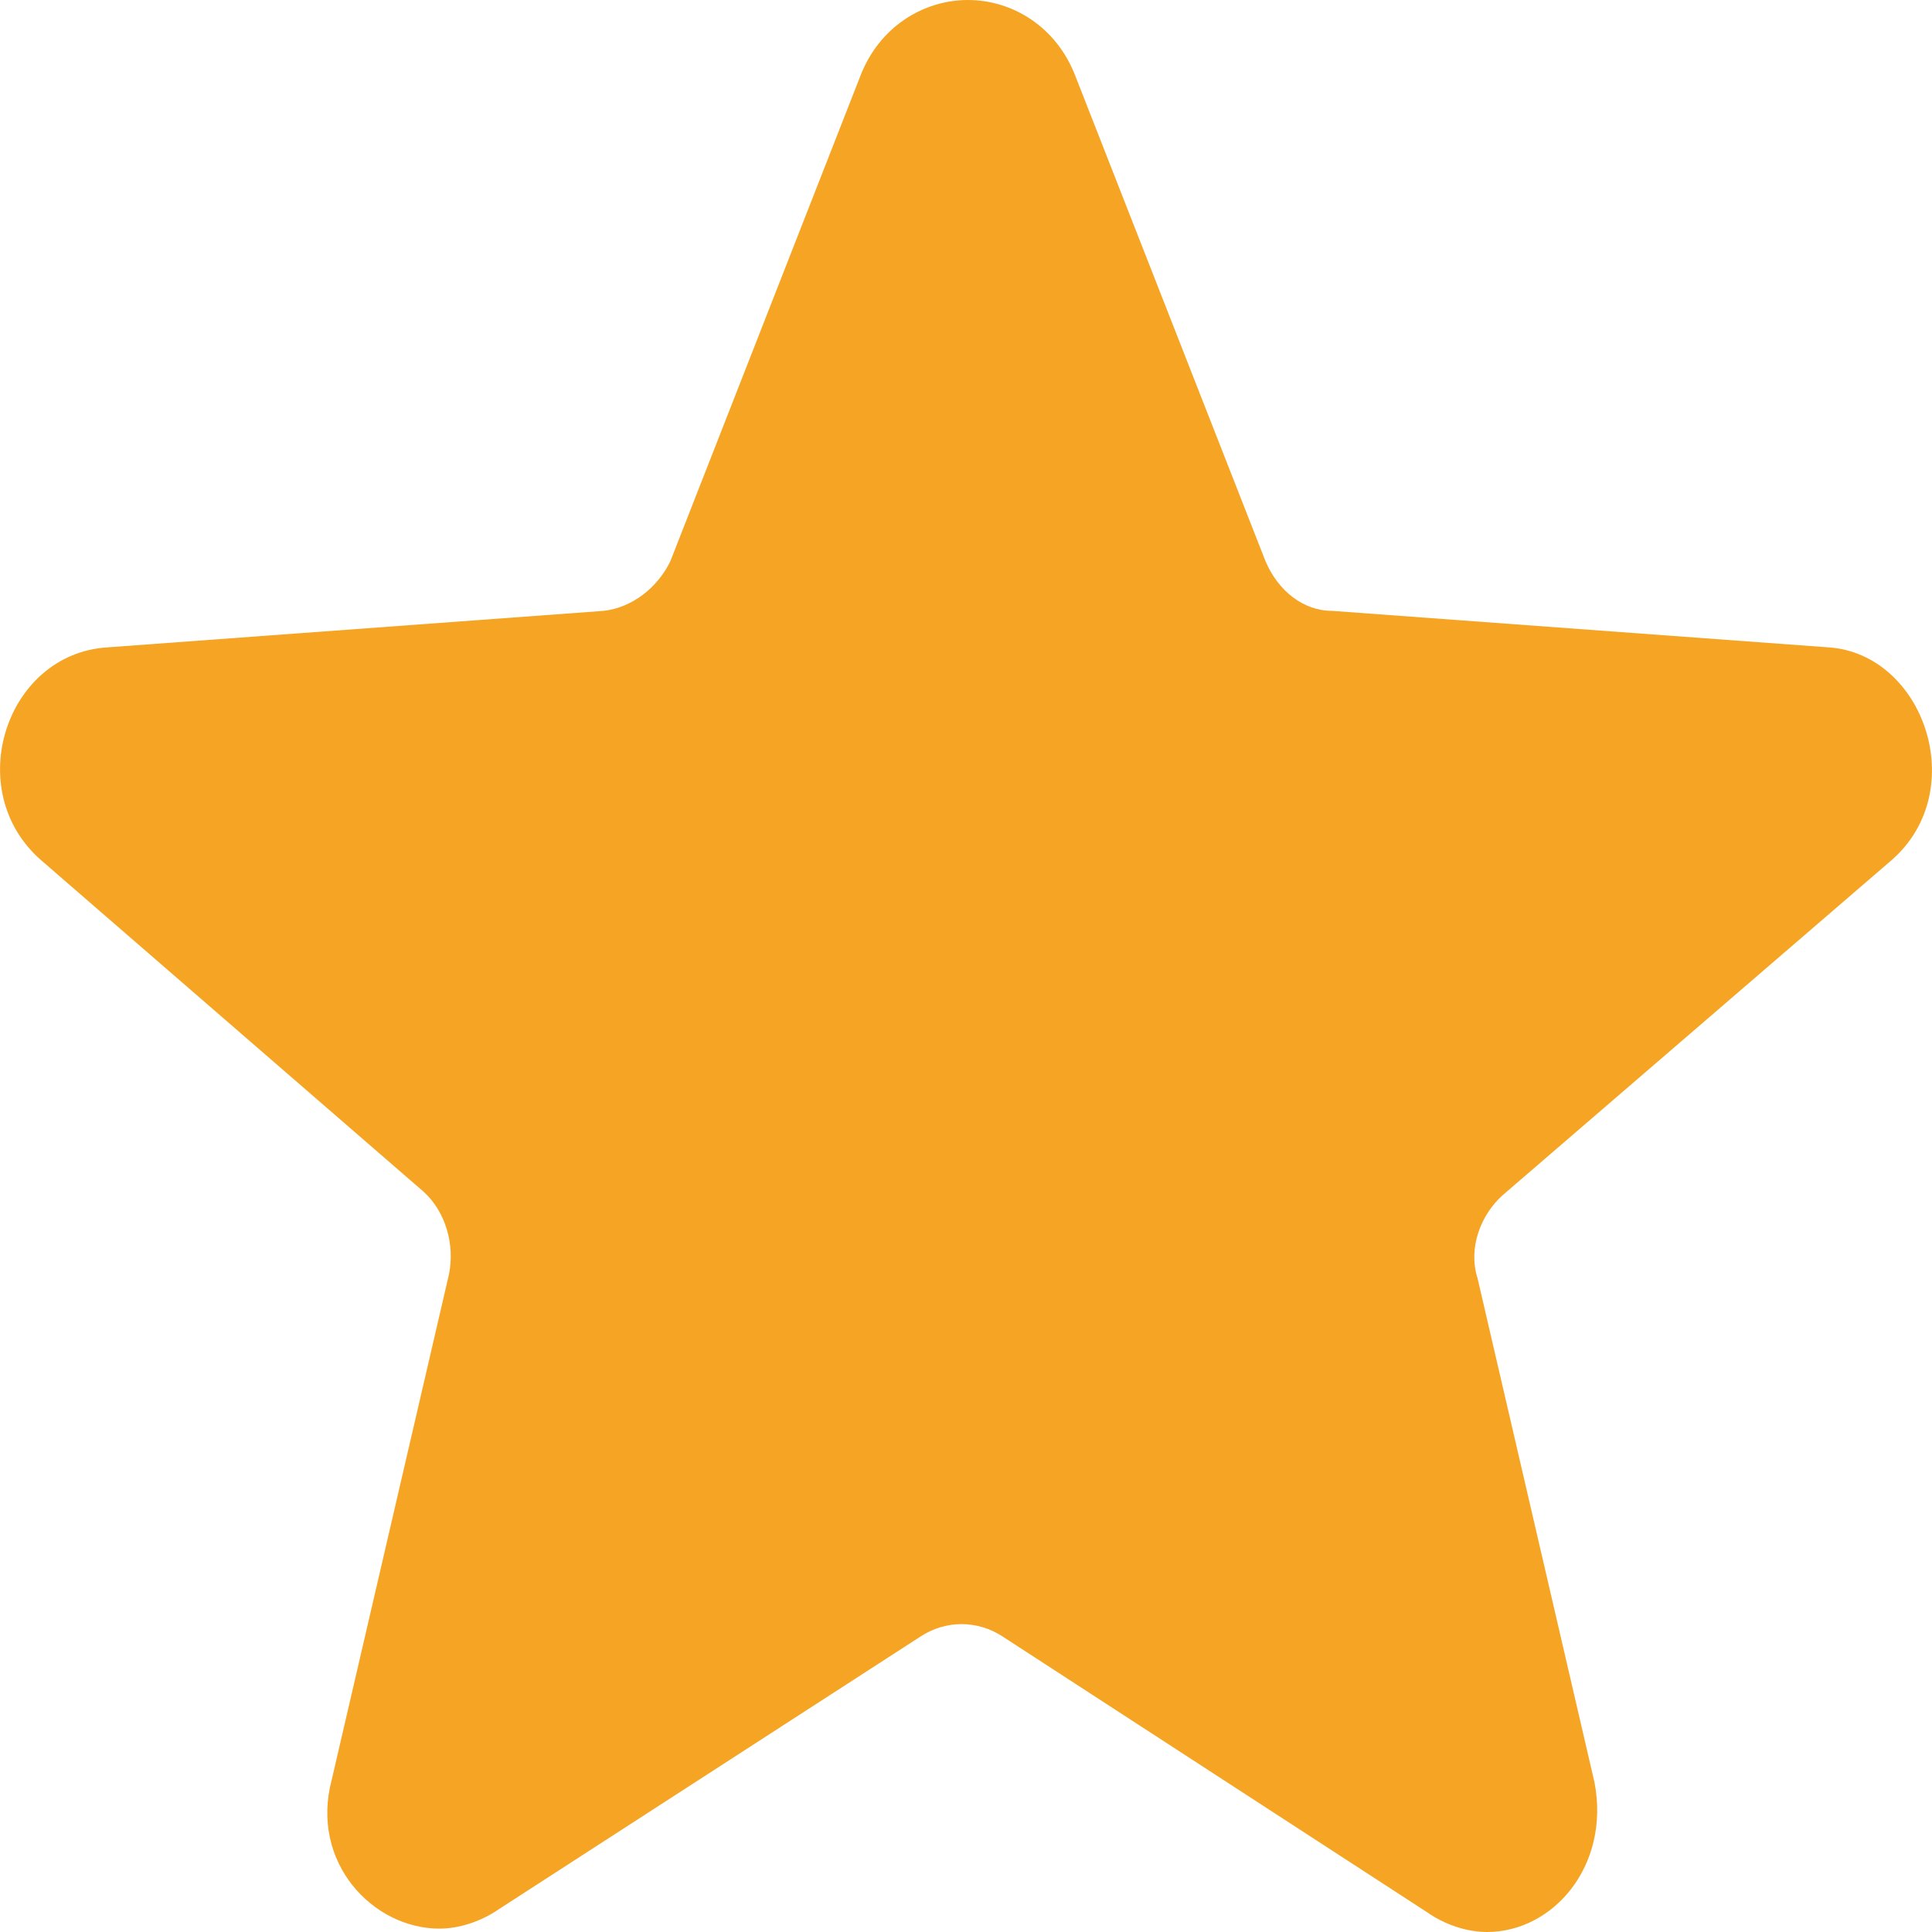
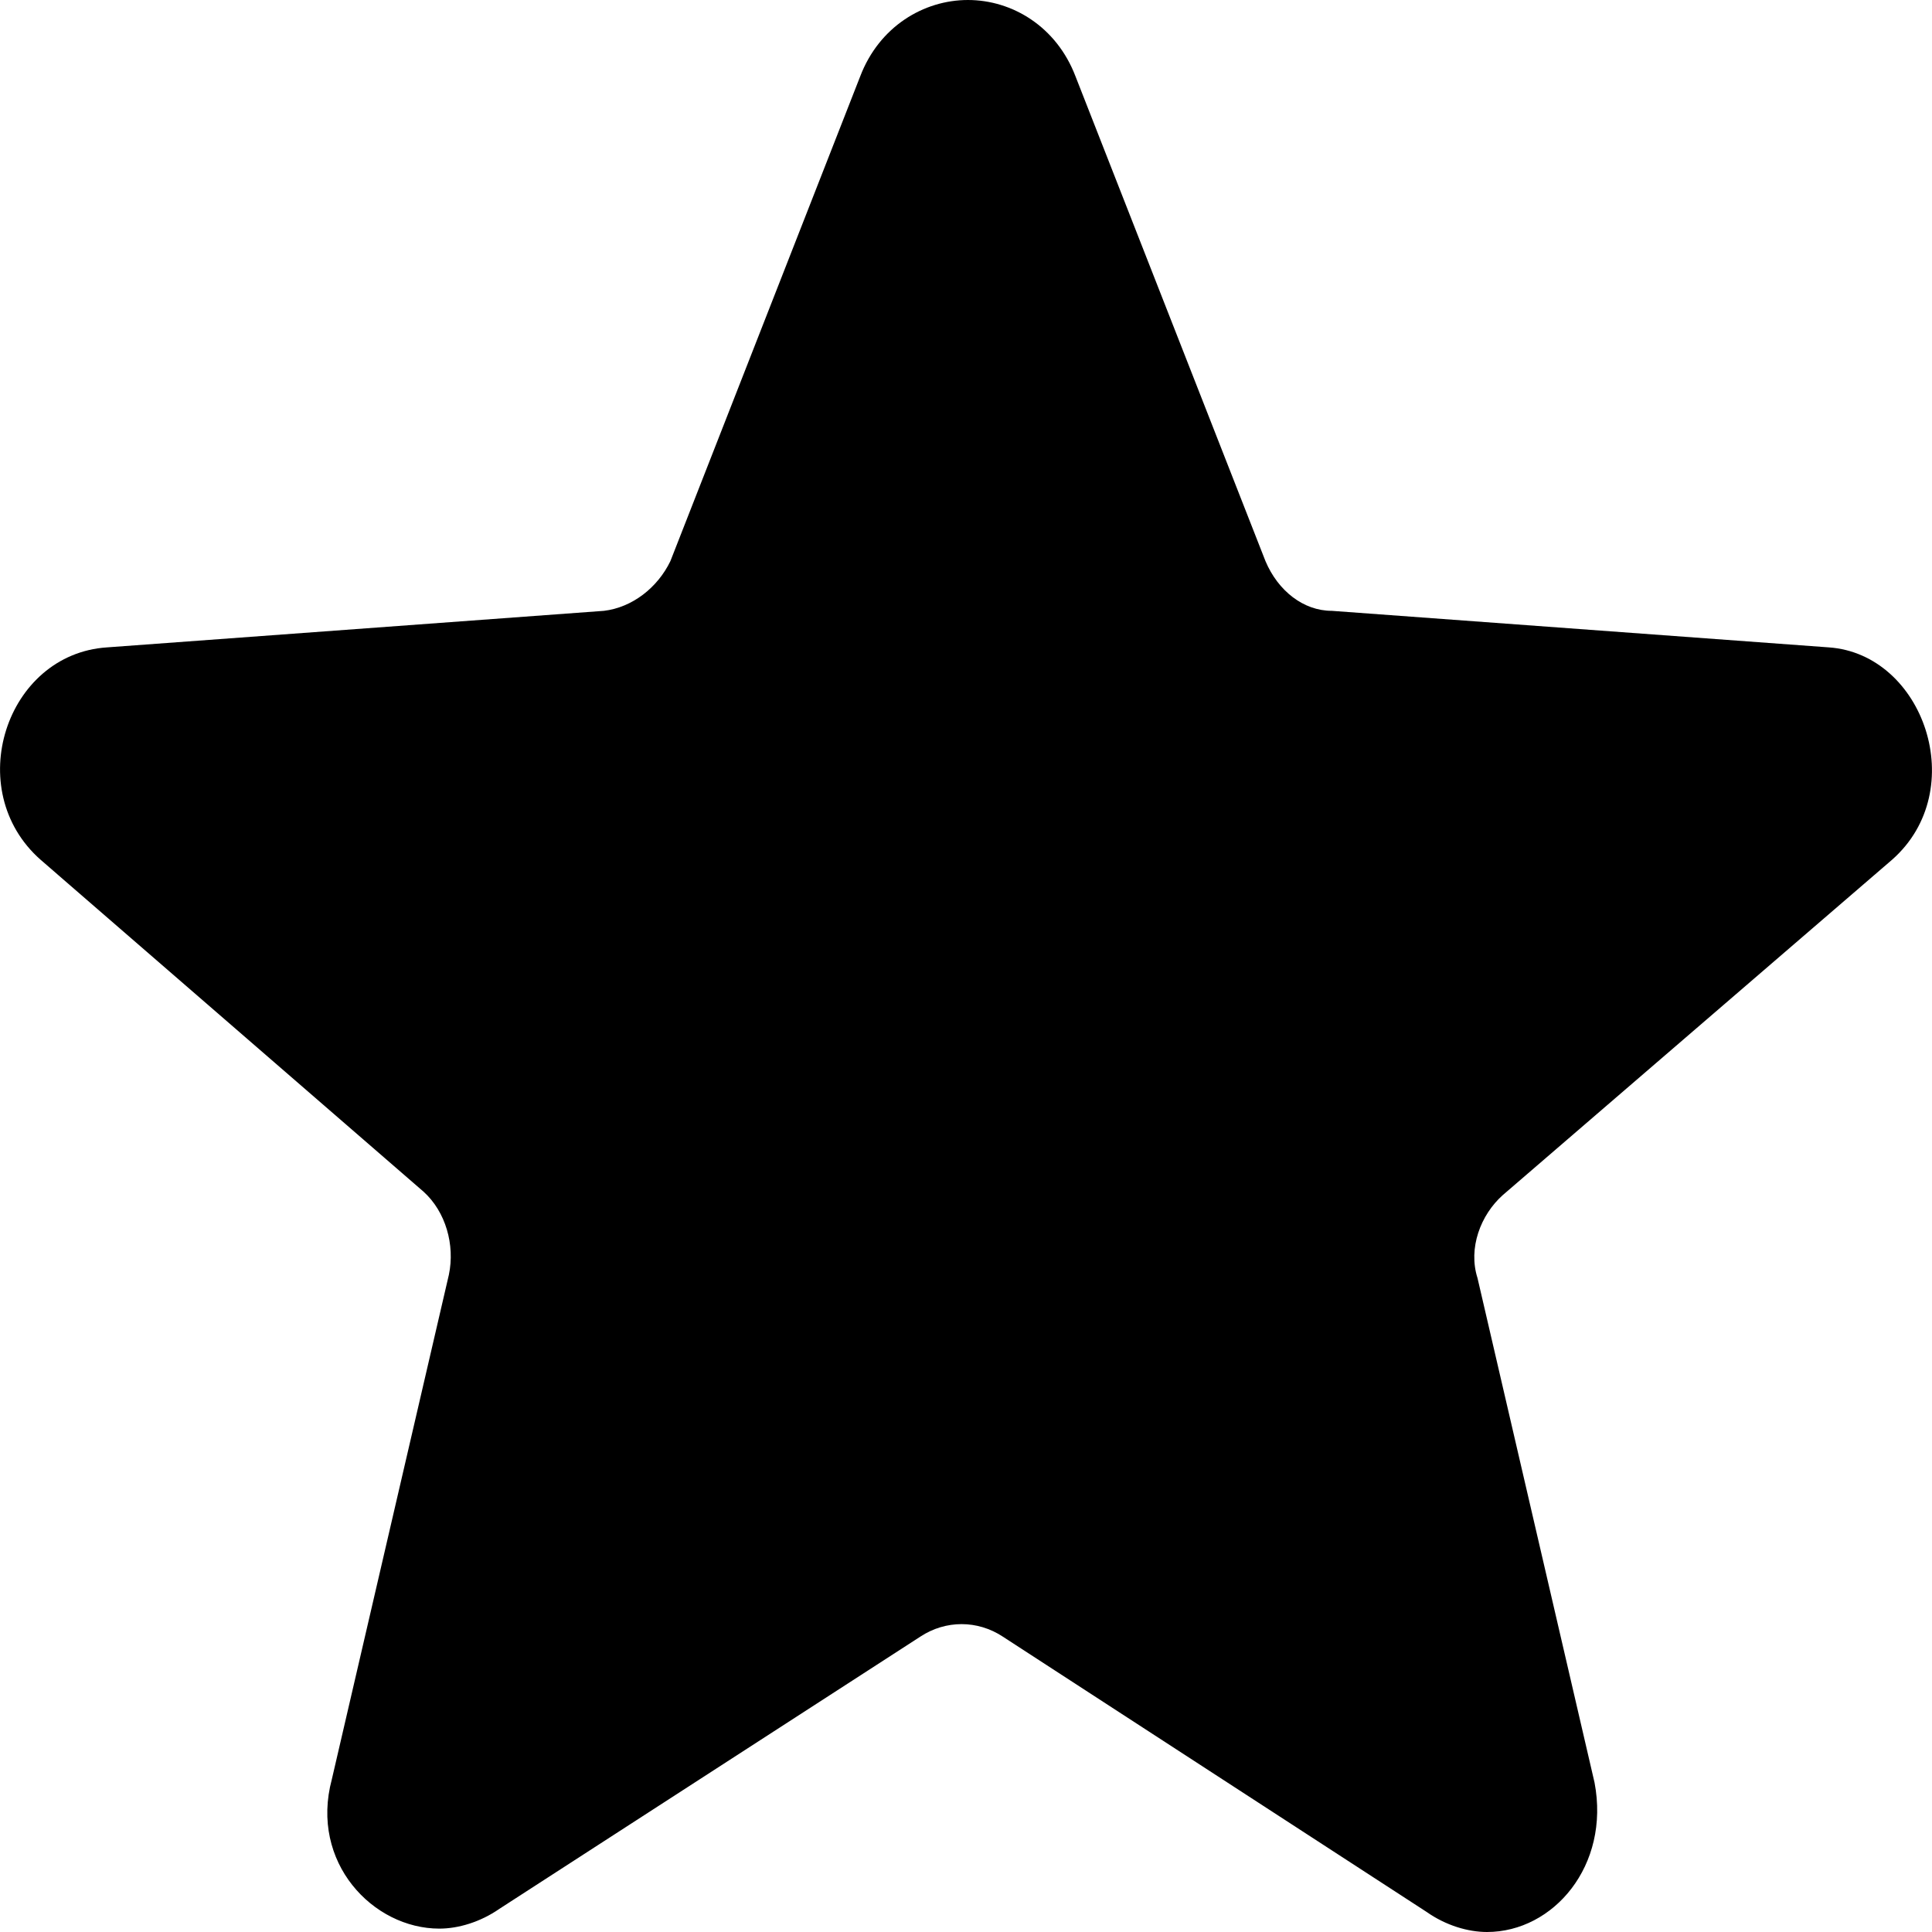
<svg xmlns="http://www.w3.org/2000/svg" width="12" height="12" viewBox="0 0 12 12" fill="none" class="oneStar">
-   <path d="M11.752 5.34L9.334 7.423C9.196 7.546 9.118 7.753 9.177 7.938L9.904 11.072C10.002 11.588 9.648 12 9.236 12C9.118 12 8.98 11.959 8.862 11.876L6.228 10.165C6.071 10.062 5.874 10.062 5.717 10.165L3.102 11.856C2.984 11.938 2.847 11.979 2.729 11.979C2.316 11.979 1.923 11.567 2.061 11.052L2.788 7.918C2.827 7.732 2.768 7.526 2.631 7.402L0.252 5.34C-0.239 4.907 0.036 4.062 0.665 4.021L3.751 3.794C3.928 3.773 4.085 3.649 4.164 3.485L5.343 0.474C5.461 0.165 5.737 0 6.012 0C6.287 0 6.562 0.165 6.68 0.474L7.86 3.485C7.938 3.67 8.096 3.794 8.272 3.794L11.359 4.021C11.948 4.062 12.243 4.907 11.752 5.34Z" fill="#f5a523" />
+   <path d="M11.752 5.34L9.334 7.423C9.196 7.546 9.118 7.753 9.177 7.938L9.904 11.072C10.002 11.588 9.648 12 9.236 12C9.118 12 8.98 11.959 8.862 11.876L6.228 10.165C6.071 10.062 5.874 10.062 5.717 10.165L3.102 11.856C2.984 11.938 2.847 11.979 2.729 11.979C2.316 11.979 1.923 11.567 2.061 11.052L2.788 7.918C2.827 7.732 2.768 7.526 2.631 7.402L0.252 5.34C-0.239 4.907 0.036 4.062 0.665 4.021L3.751 3.794C3.928 3.773 4.085 3.649 4.164 3.485L5.343 0.474C5.461 0.165 5.737 0 6.012 0C6.287 0 6.562 0.165 6.68 0.474L7.86 3.485C7.938 3.67 8.096 3.794 8.272 3.794L11.359 4.021C11.948 4.062 12.243 4.907 11.752 5.34Z" fill="#000" />
</svg>
